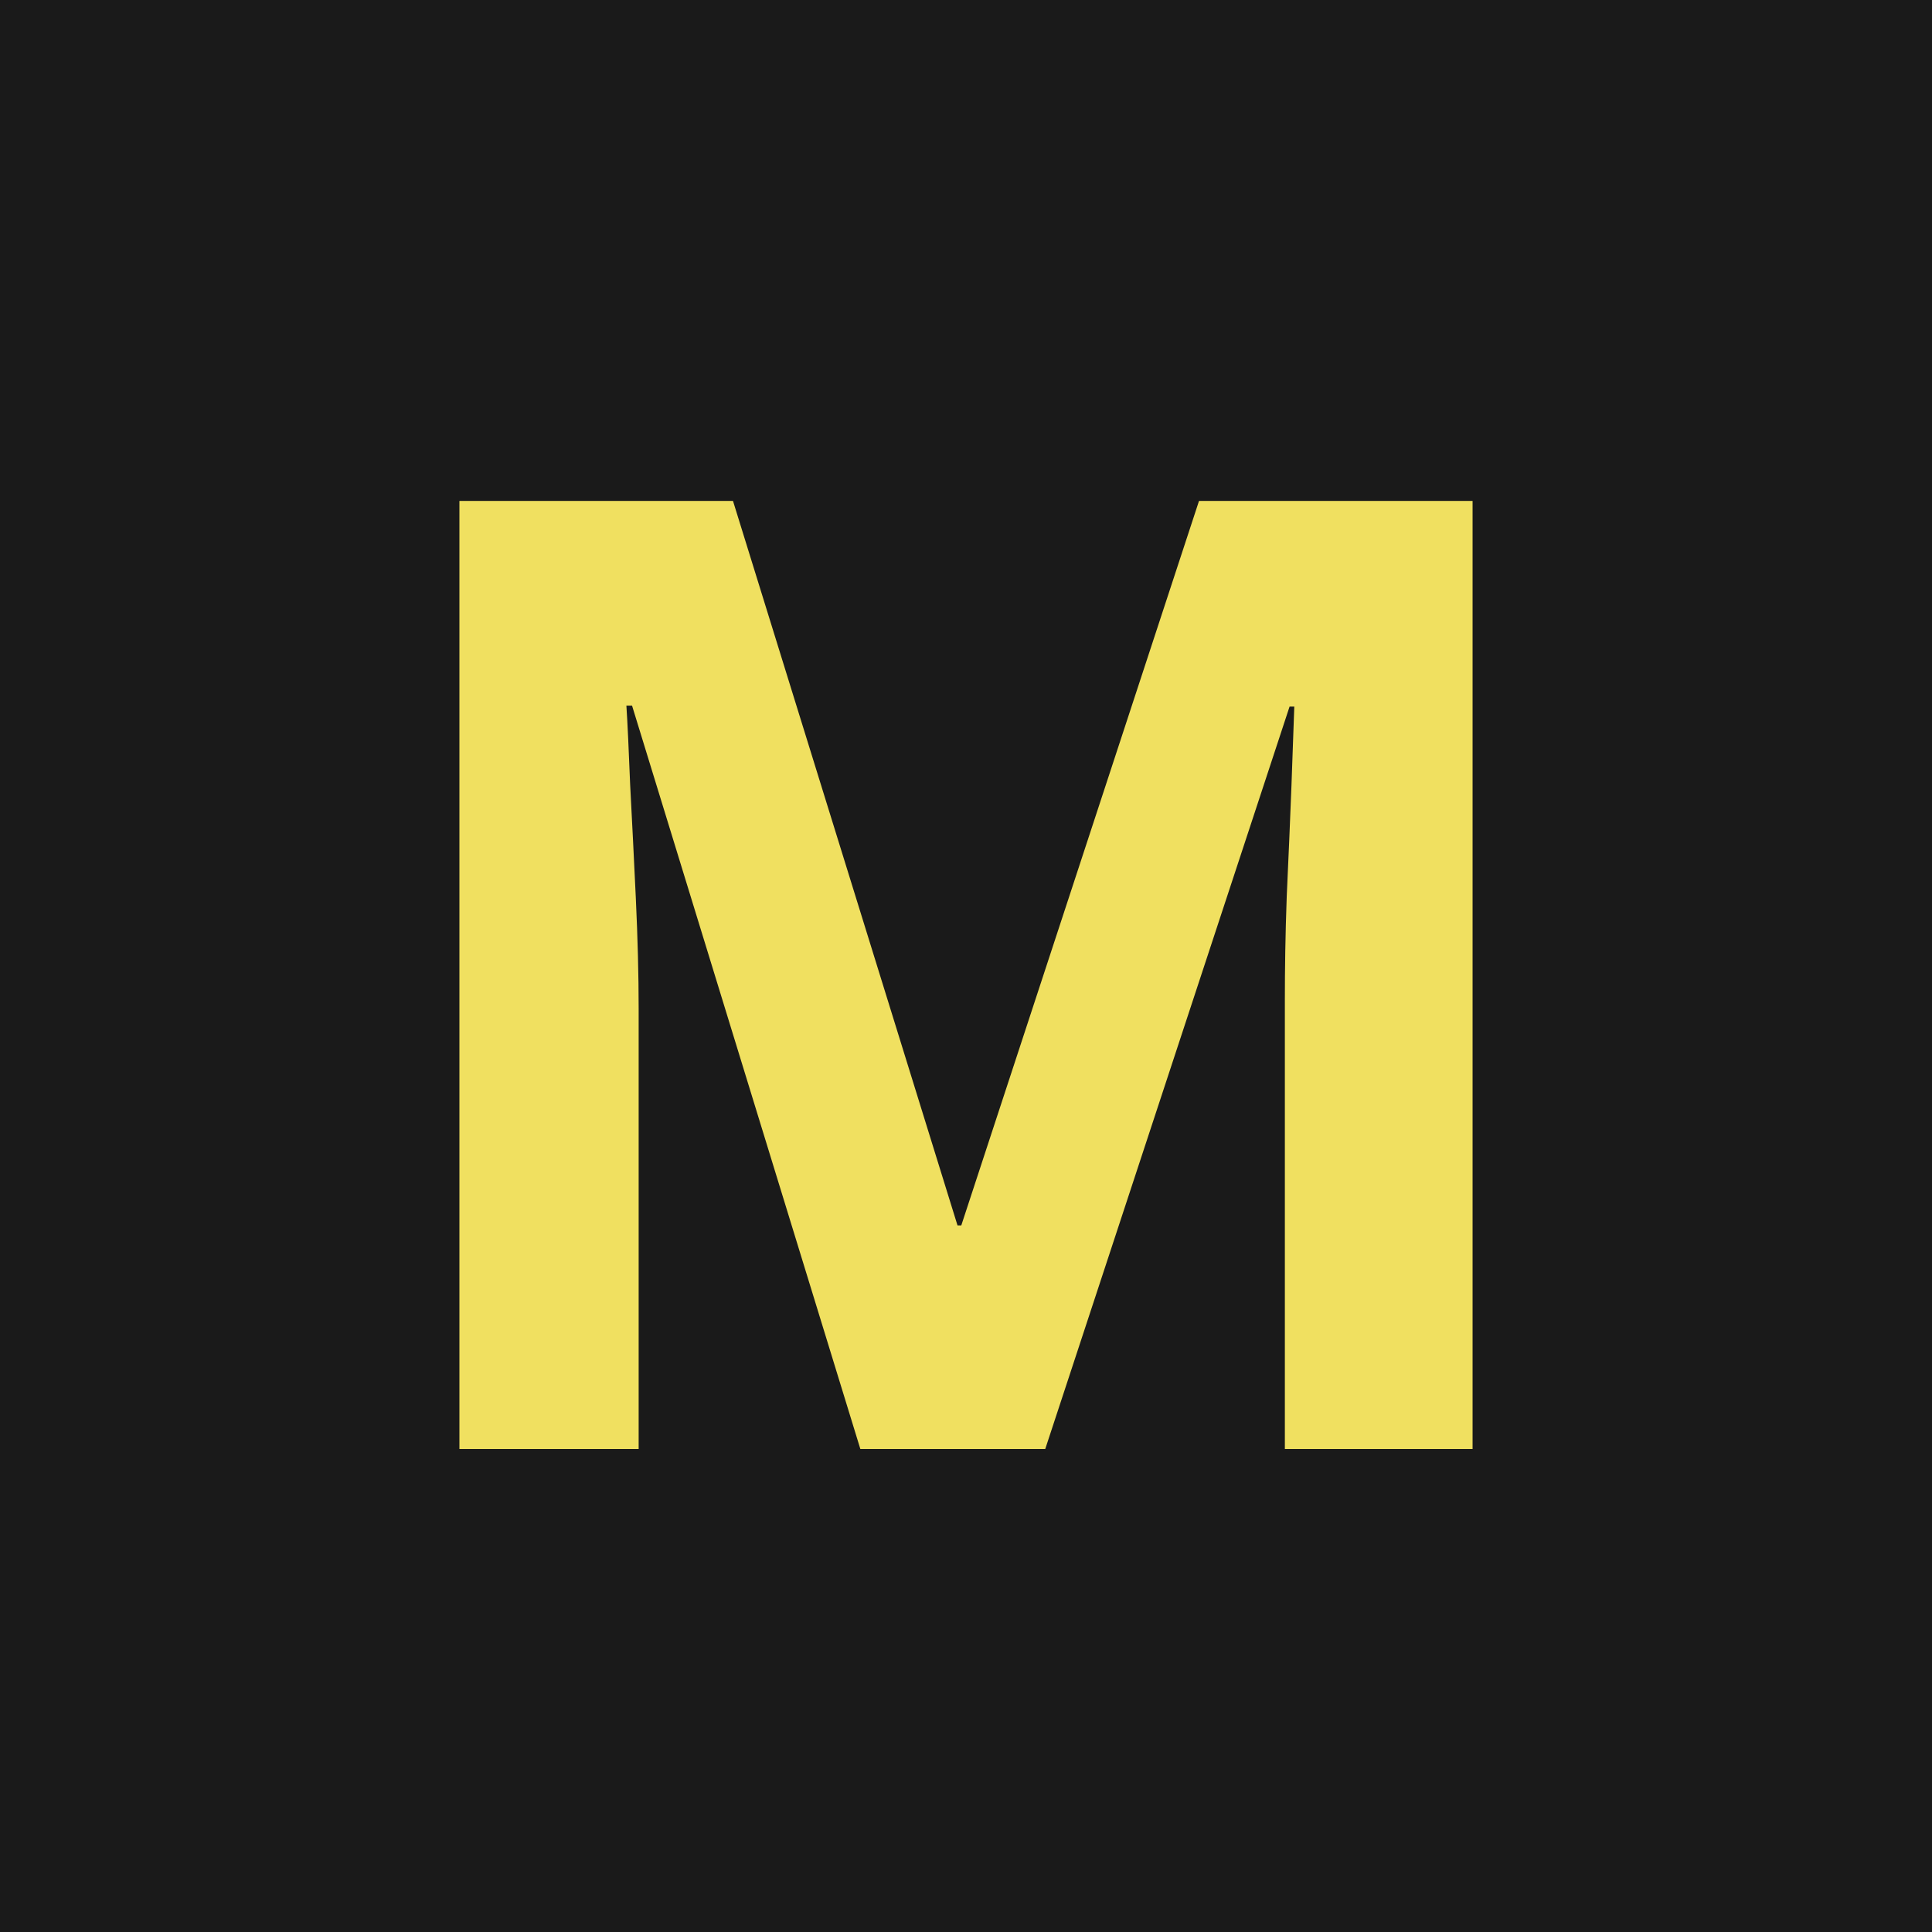
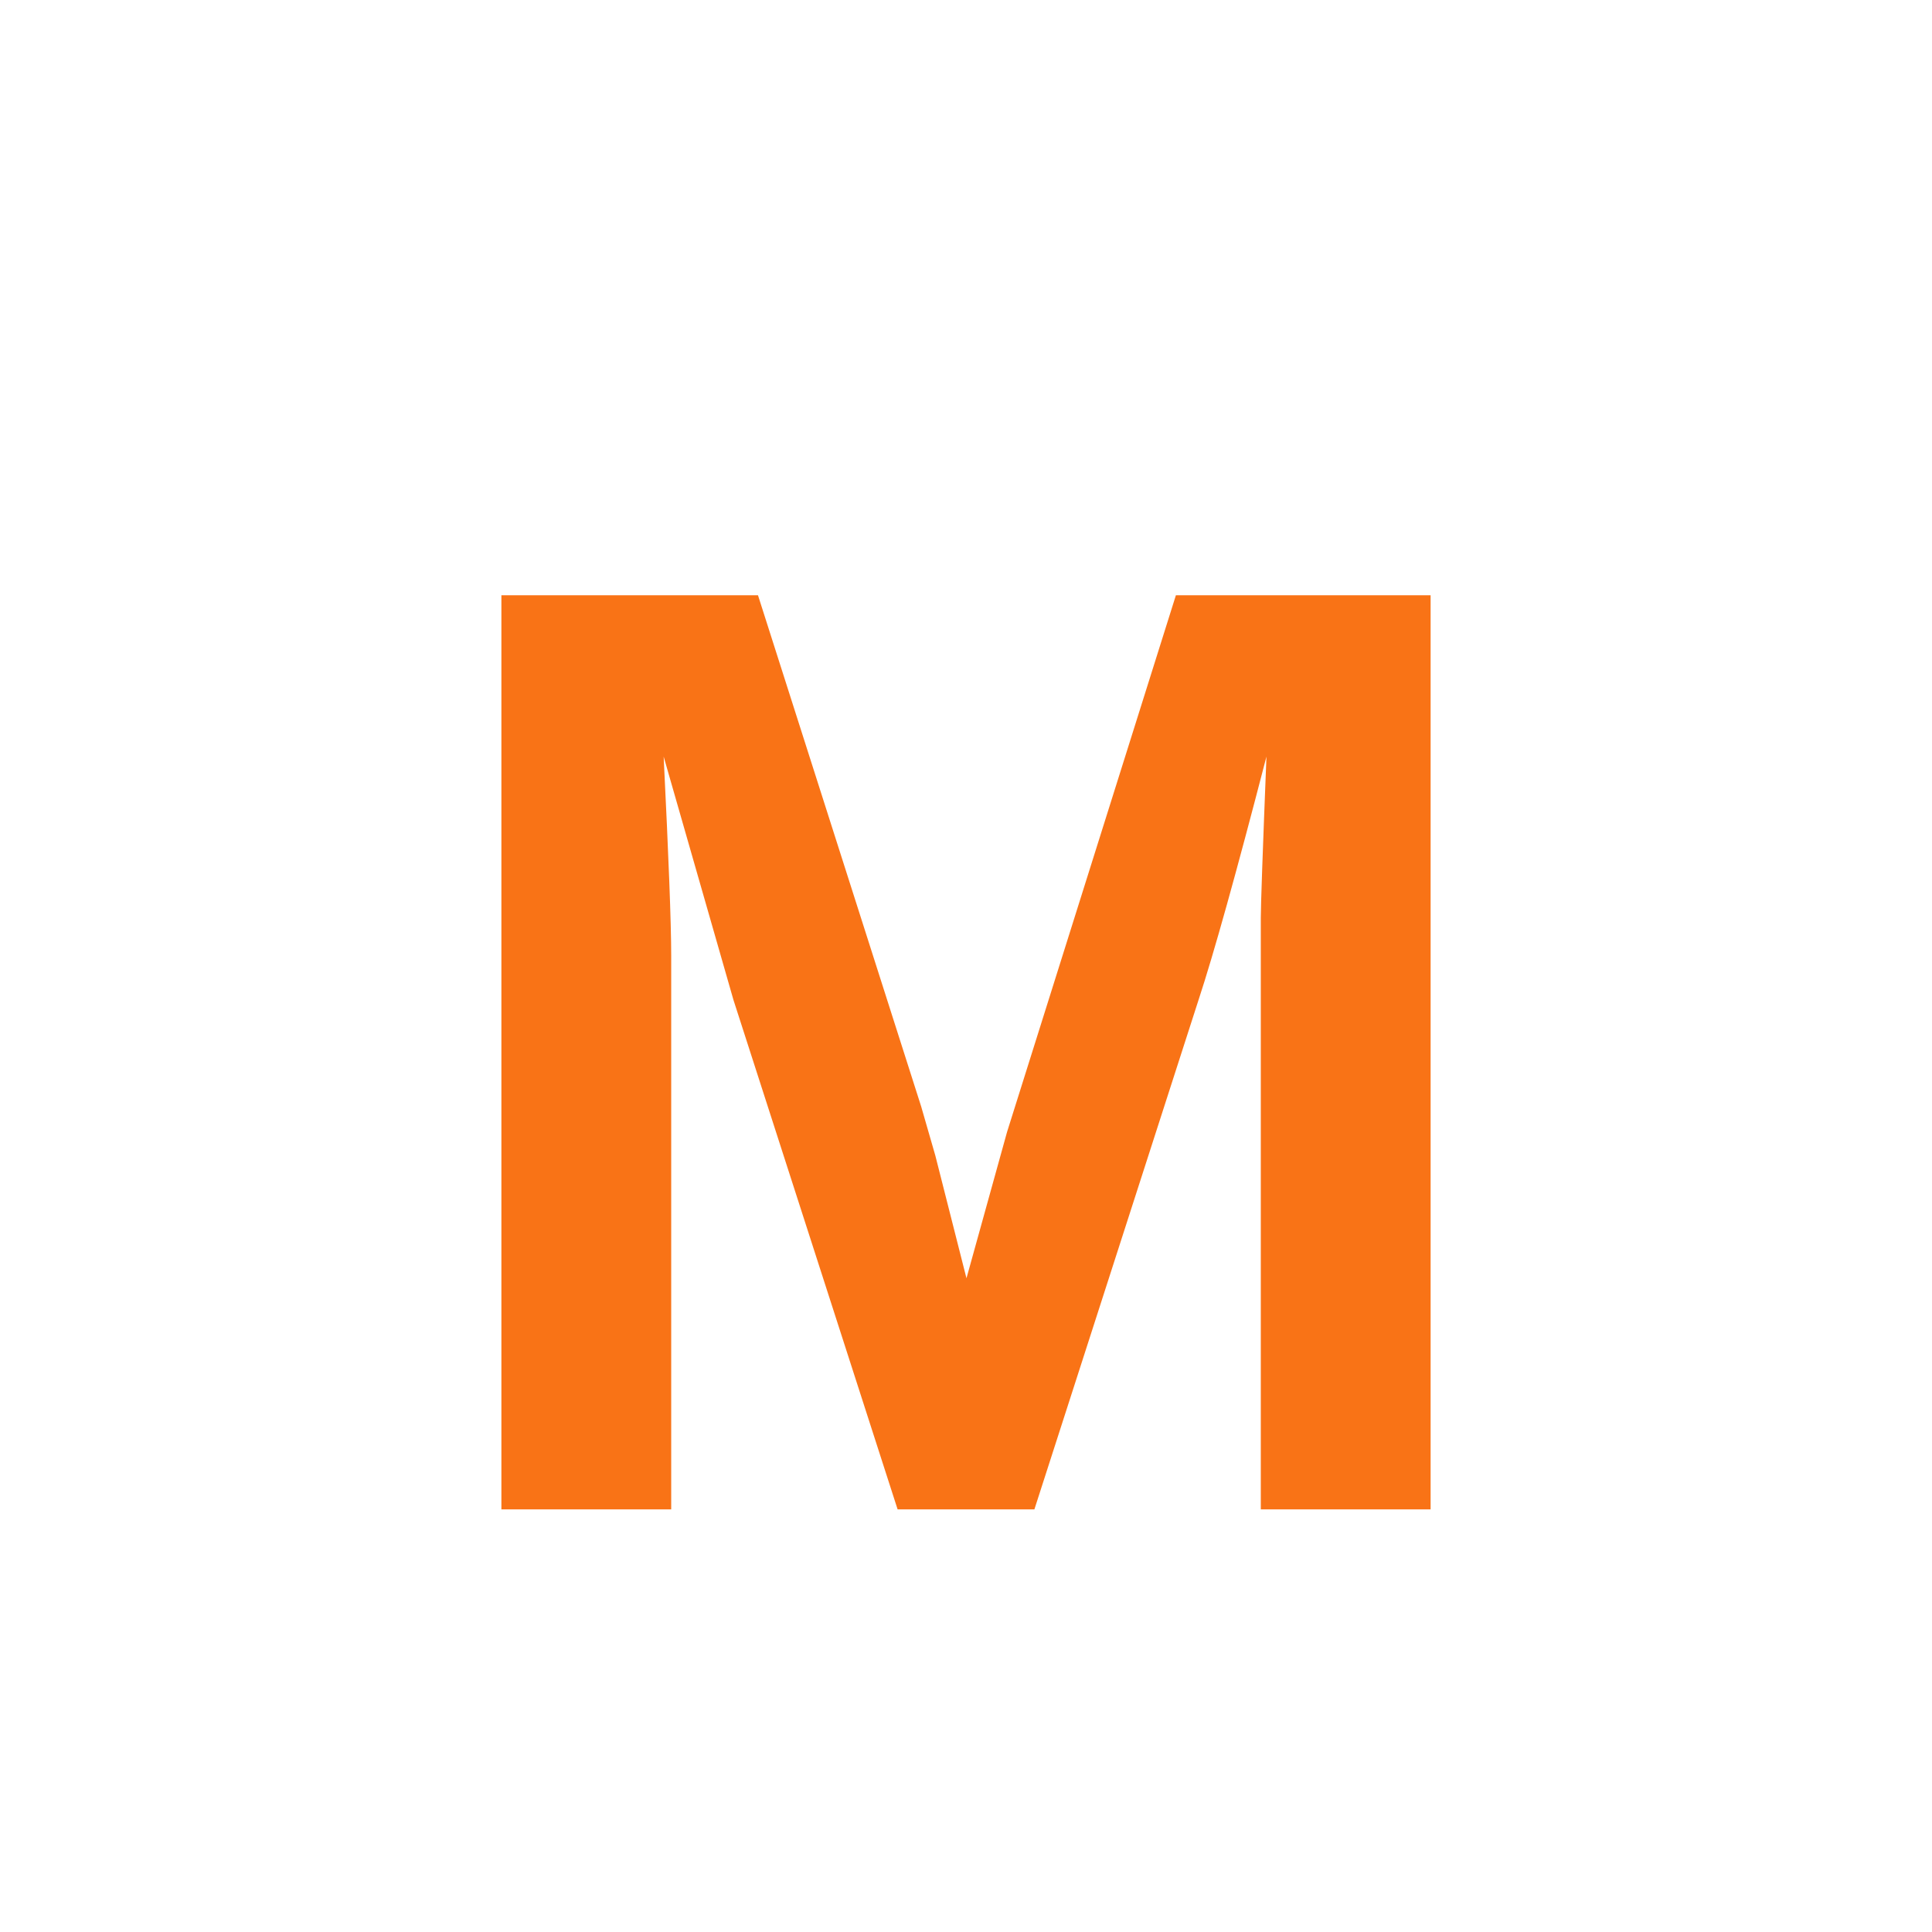
- <svg xmlns="http://www.w3.org/2000/svg" viewBox="0 0 32 32">
-   <rect width="32" height="32" fill="#1a1a1a" />
-   <text x="16" y="24" text-anchor="middle" font-family="Arial Black, Impact, sans-serif" font-weight="900" font-size="22" fill="#f0e060">M</text>
+ <svg xmlns="http://www.w3.org/2000/svg" width="32" height="32" viewBox="0 0 32 32">
+   <rect width="32" height="32" fill="#ffffff" />
+   <text x="16" y="25" text-anchor="middle" font-family="'Arial Black','Impact',Arial,sans-serif" font-weight="900" font-size="22" fill="#f97316">M</text>
</svg>
